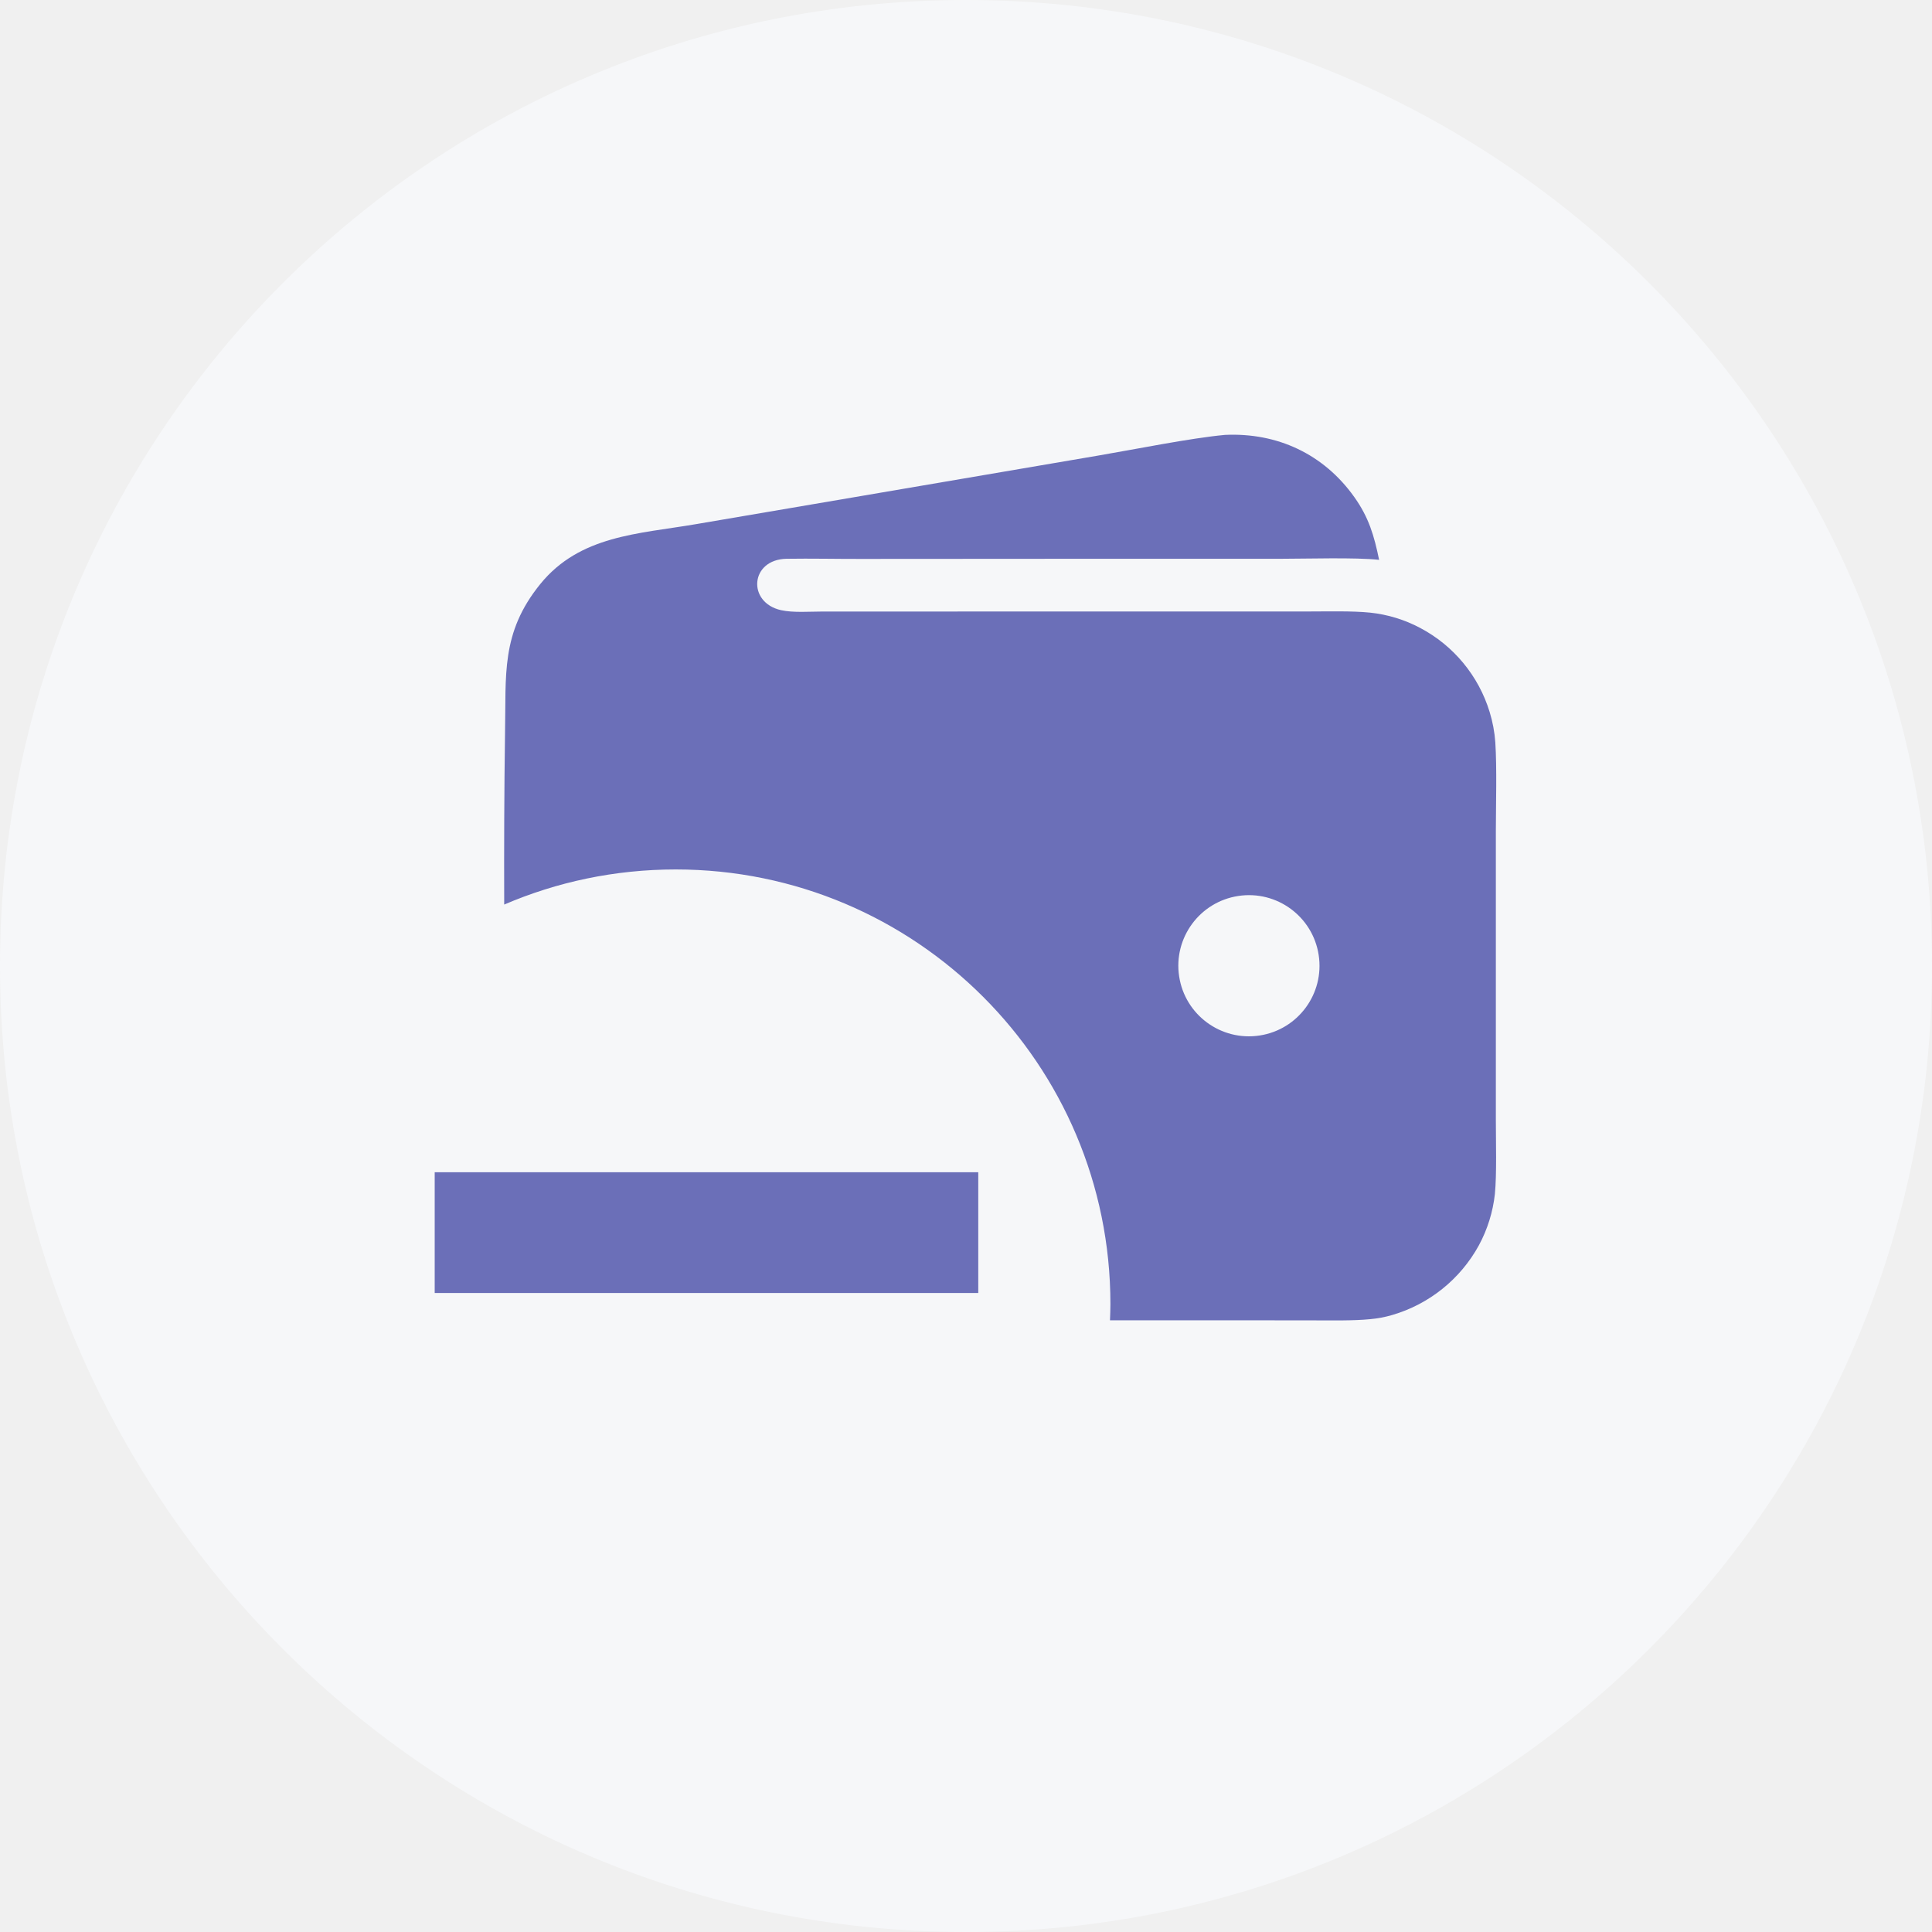
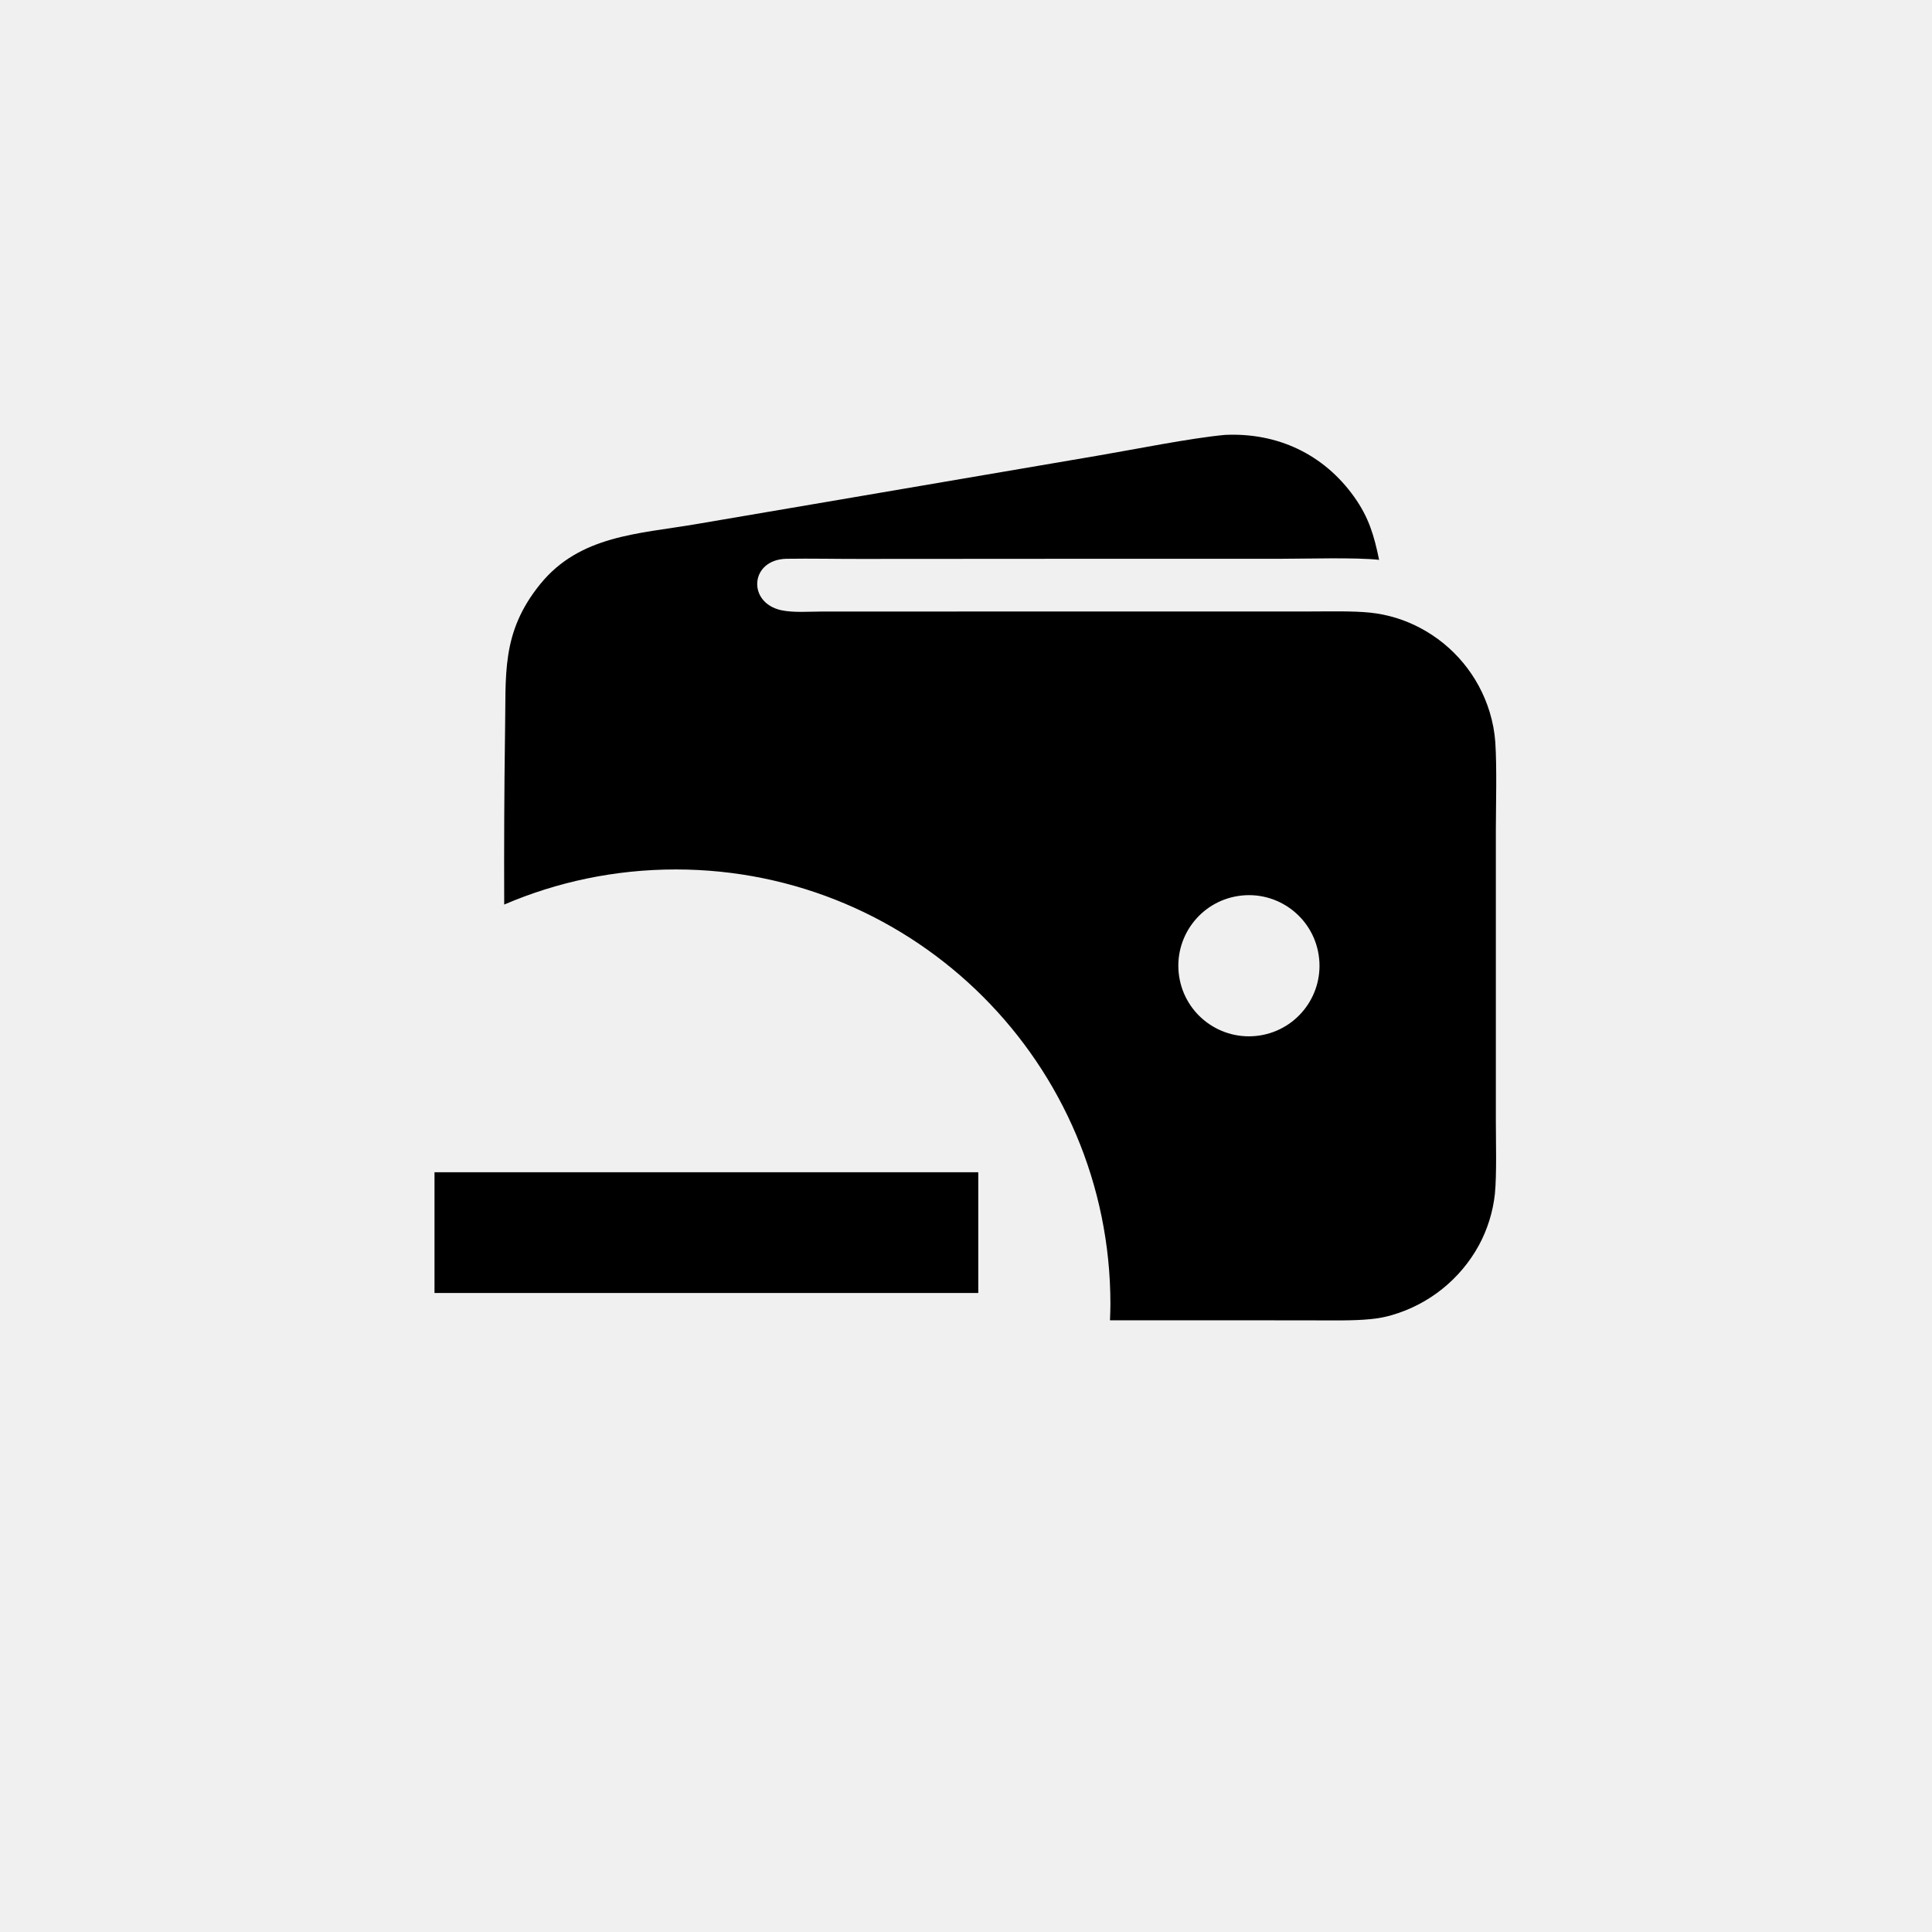
<svg xmlns="http://www.w3.org/2000/svg" width="40" height="40" viewBox="0 0 40 40" fill="none">
-   <path d="M0 20C0 8.954 8.954 0 20 0C31.046 0 40 8.954 40 20C40 31.046 31.046 40 20 40C8.954 40 0 31.046 0 20Z" fill="#F6F7F9" />
  <g clip-path="url(#clip0_3949_56845)">
-     <path fill-rule="evenodd" clip-rule="evenodd" d="M25.363 9.004C26.444 8.954 27.404 9.399 28.038 10.289C28.341 10.715 28.449 11.088 28.553 11.591C28.07 11.537 27.035 11.569 26.513 11.569H22.583L17.809 11.572C17.304 11.573 16.793 11.561 16.286 11.569C15.528 11.582 15.464 12.475 16.171 12.633C16.425 12.689 16.766 12.661 17.037 12.661H18.508L25.096 12.66H27.098C27.479 12.66 27.998 12.646 28.367 12.684C28.729 12.722 29.08 12.829 29.402 13C30.094 13.365 30.612 13.991 30.841 14.739C30.904 14.944 30.944 15.157 30.959 15.371C30.993 15.912 30.971 16.638 30.97 17.199V23.196C30.97 23.621 30.99 24.313 30.95 24.72C30.909 25.093 30.796 25.456 30.617 25.786C30.233 26.485 29.588 27.003 28.823 27.226C28.674 27.27 28.521 27.298 28.367 27.312C28.021 27.346 27.587 27.337 27.233 27.337L25.545 27.335H22.981C22.985 27.224 22.99 27.113 22.99 27.001C22.99 22.03 18.96 18.001 13.99 18.001C12.729 18.001 11.528 18.26 10.439 18.728C10.435 17.548 10.439 16.368 10.456 15.188C10.481 13.977 10.362 13.107 11.187 12.091C12.005 11.084 13.216 11.055 14.397 10.854L17.826 10.27L22.732 9.433C23.475 9.307 24.652 9.069 25.363 9.004ZM25.638 18.55C24.84 18.671 24.291 19.417 24.413 20.215C24.534 21.013 25.281 21.561 26.079 21.439C26.876 21.317 27.424 20.572 27.302 19.774C27.181 18.977 26.436 18.428 25.638 18.55Z" fill="#6B6FB8" />
-     <path d="M20.254 25.52H8.996" stroke="#6B6FB8" stroke-width="2.5" />
+     <path fill-rule="evenodd" clip-rule="evenodd" d="M25.363 9.004C26.444 8.954 27.404 9.399 28.038 10.289C28.341 10.715 28.449 11.088 28.553 11.591C28.07 11.537 27.035 11.569 26.513 11.569H22.583L17.809 11.572C17.304 11.573 16.793 11.561 16.286 11.569C15.528 11.582 15.464 12.475 16.171 12.633C16.425 12.689 16.766 12.661 17.037 12.661H18.508L25.096 12.66H27.098C27.479 12.66 27.998 12.646 28.367 12.684C28.729 12.722 29.08 12.829 29.402 13C30.094 13.365 30.612 13.991 30.841 14.739C30.904 14.944 30.944 15.157 30.959 15.371C30.993 15.912 30.971 16.638 30.97 17.199V23.196C30.97 23.621 30.99 24.313 30.95 24.72C30.909 25.093 30.796 25.456 30.617 25.786C30.233 26.485 29.588 27.003 28.823 27.226C28.674 27.27 28.521 27.298 28.367 27.312C28.021 27.346 27.587 27.337 27.233 27.337L25.545 27.335H22.981C22.985 27.224 22.99 27.113 22.99 27.001C22.99 22.03 18.96 18.001 13.99 18.001C12.729 18.001 11.528 18.26 10.439 18.728C10.435 17.548 10.439 16.368 10.456 15.188C10.481 13.977 10.362 13.107 11.187 12.091C12.005 11.084 13.216 11.055 14.397 10.854L17.826 10.27L22.732 9.433C23.475 9.307 24.652 9.069 25.363 9.004ZM25.638 18.55C24.84 18.671 24.291 19.417 24.413 20.215C24.534 21.013 25.281 21.561 26.079 21.439C26.876 21.317 27.424 20.572 27.302 19.774C27.181 18.977 26.436 18.428 25.638 18.55Z" fill="currentColor" />
+     <path d="M20.254 25.52H8.996" stroke="currentColor" stroke-width="2.5" />
  </g>
-   <defs>
-     <clipPath id="clip0_3949_56845">
-       <rect width="22" height="22" fill="white" transform="translate(9 9)" />
-     </clipPath>
-   </defs>
</svg>
